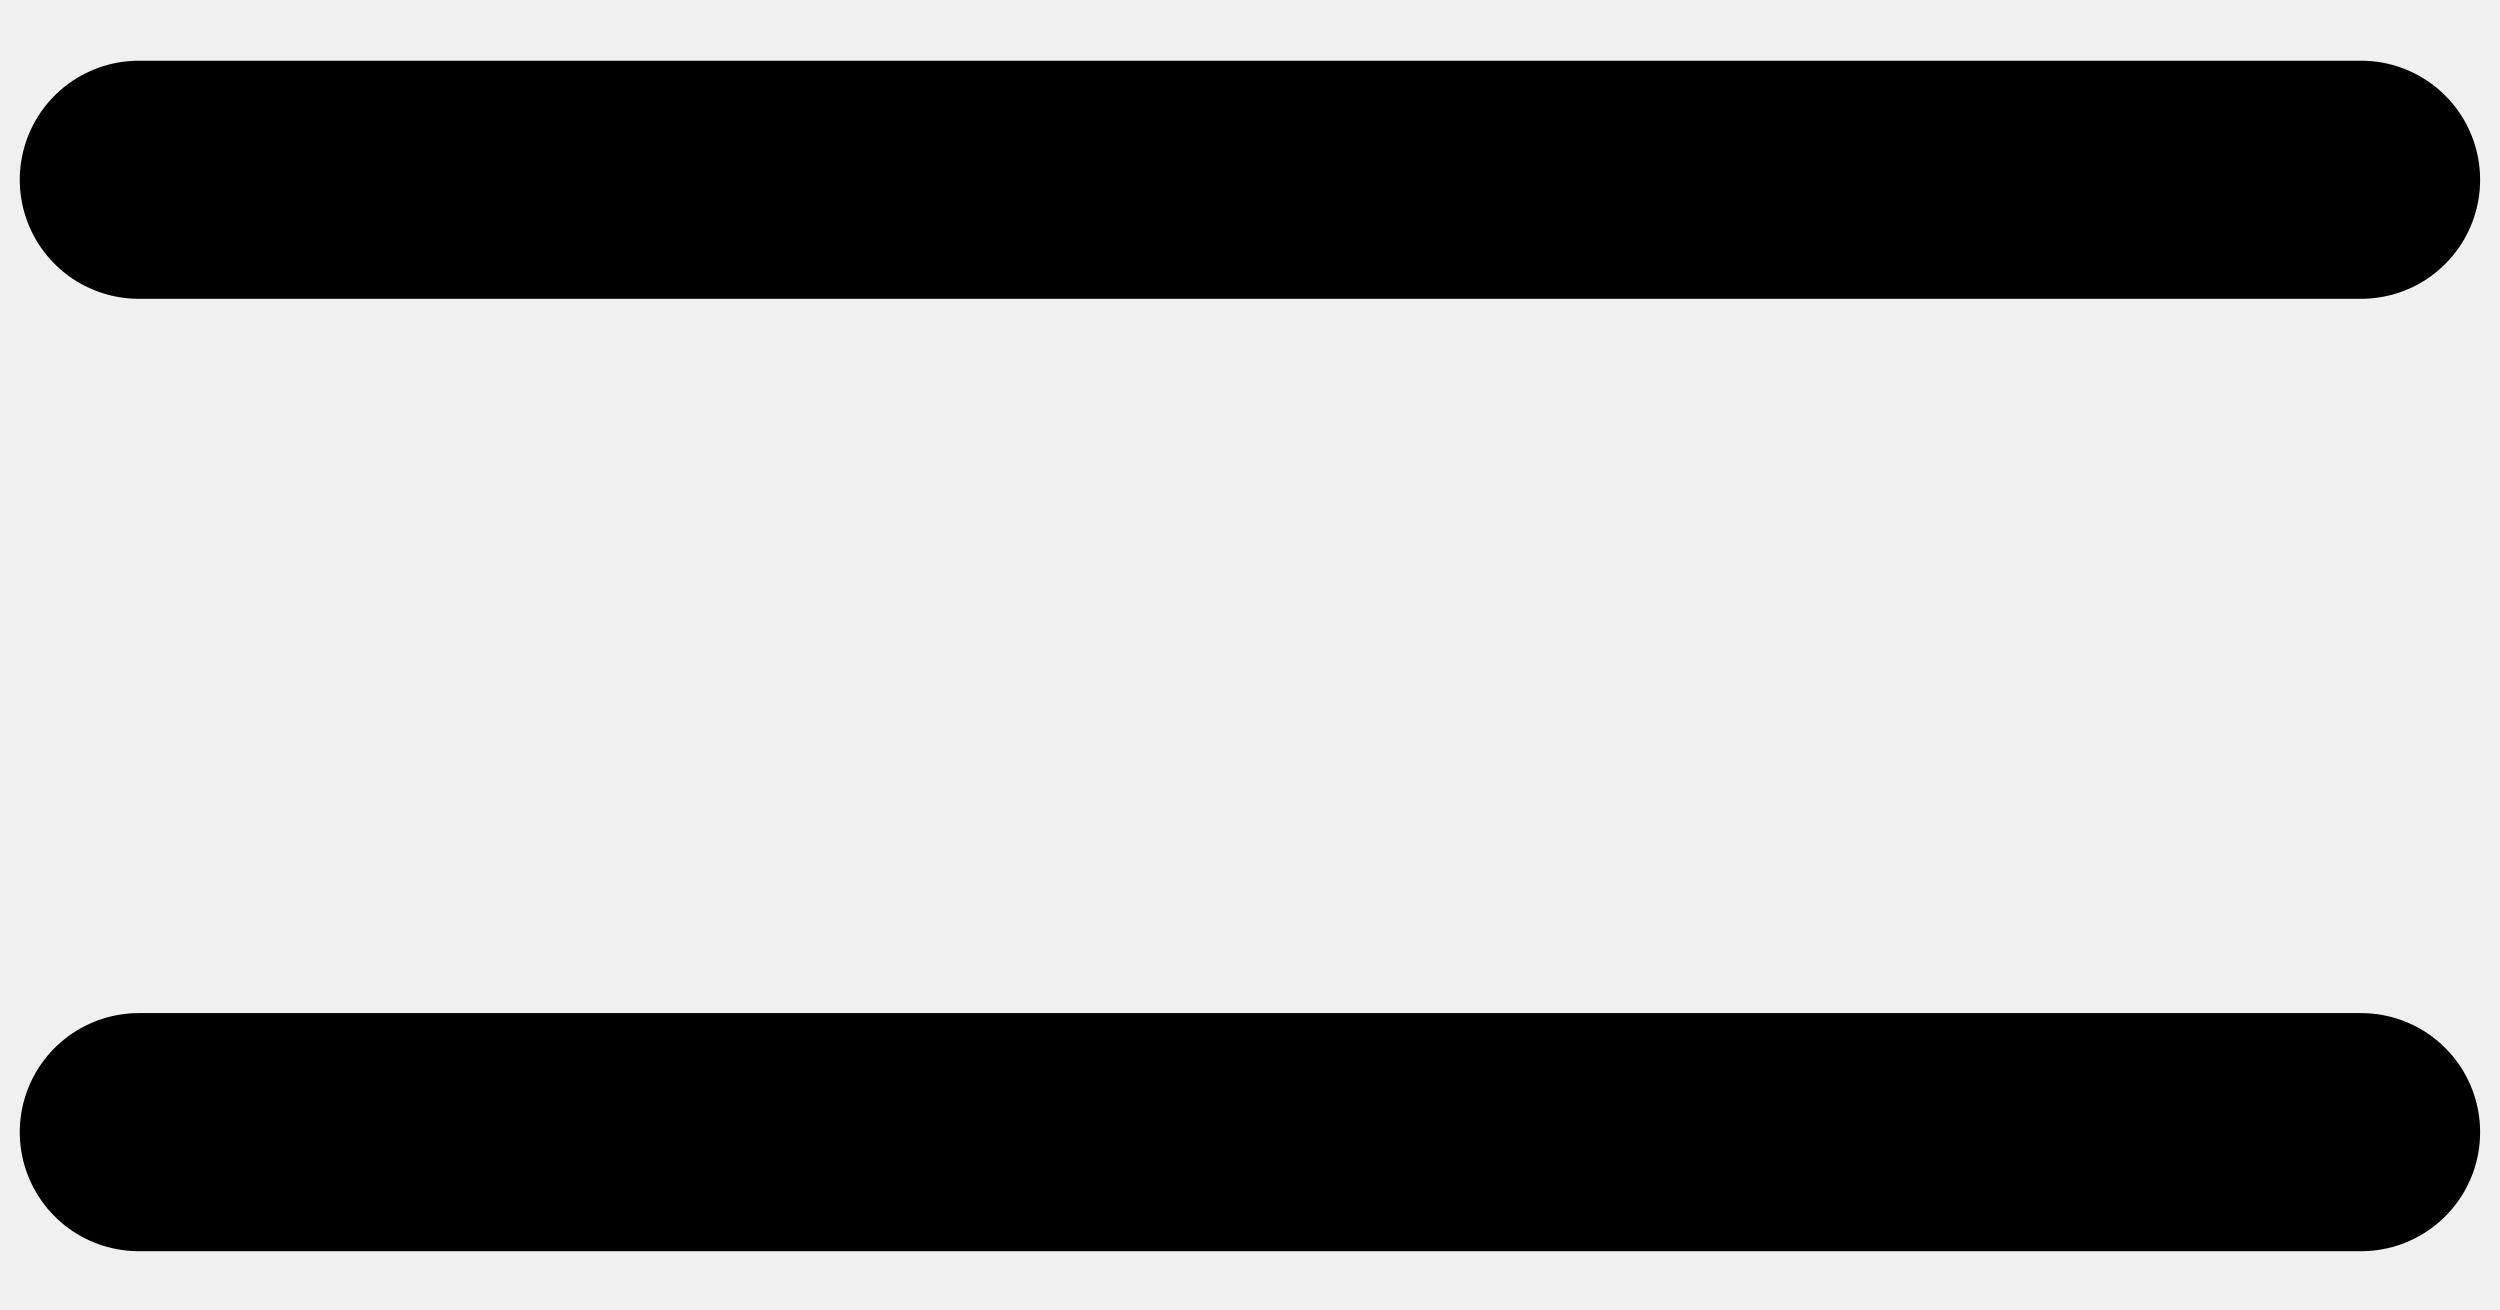
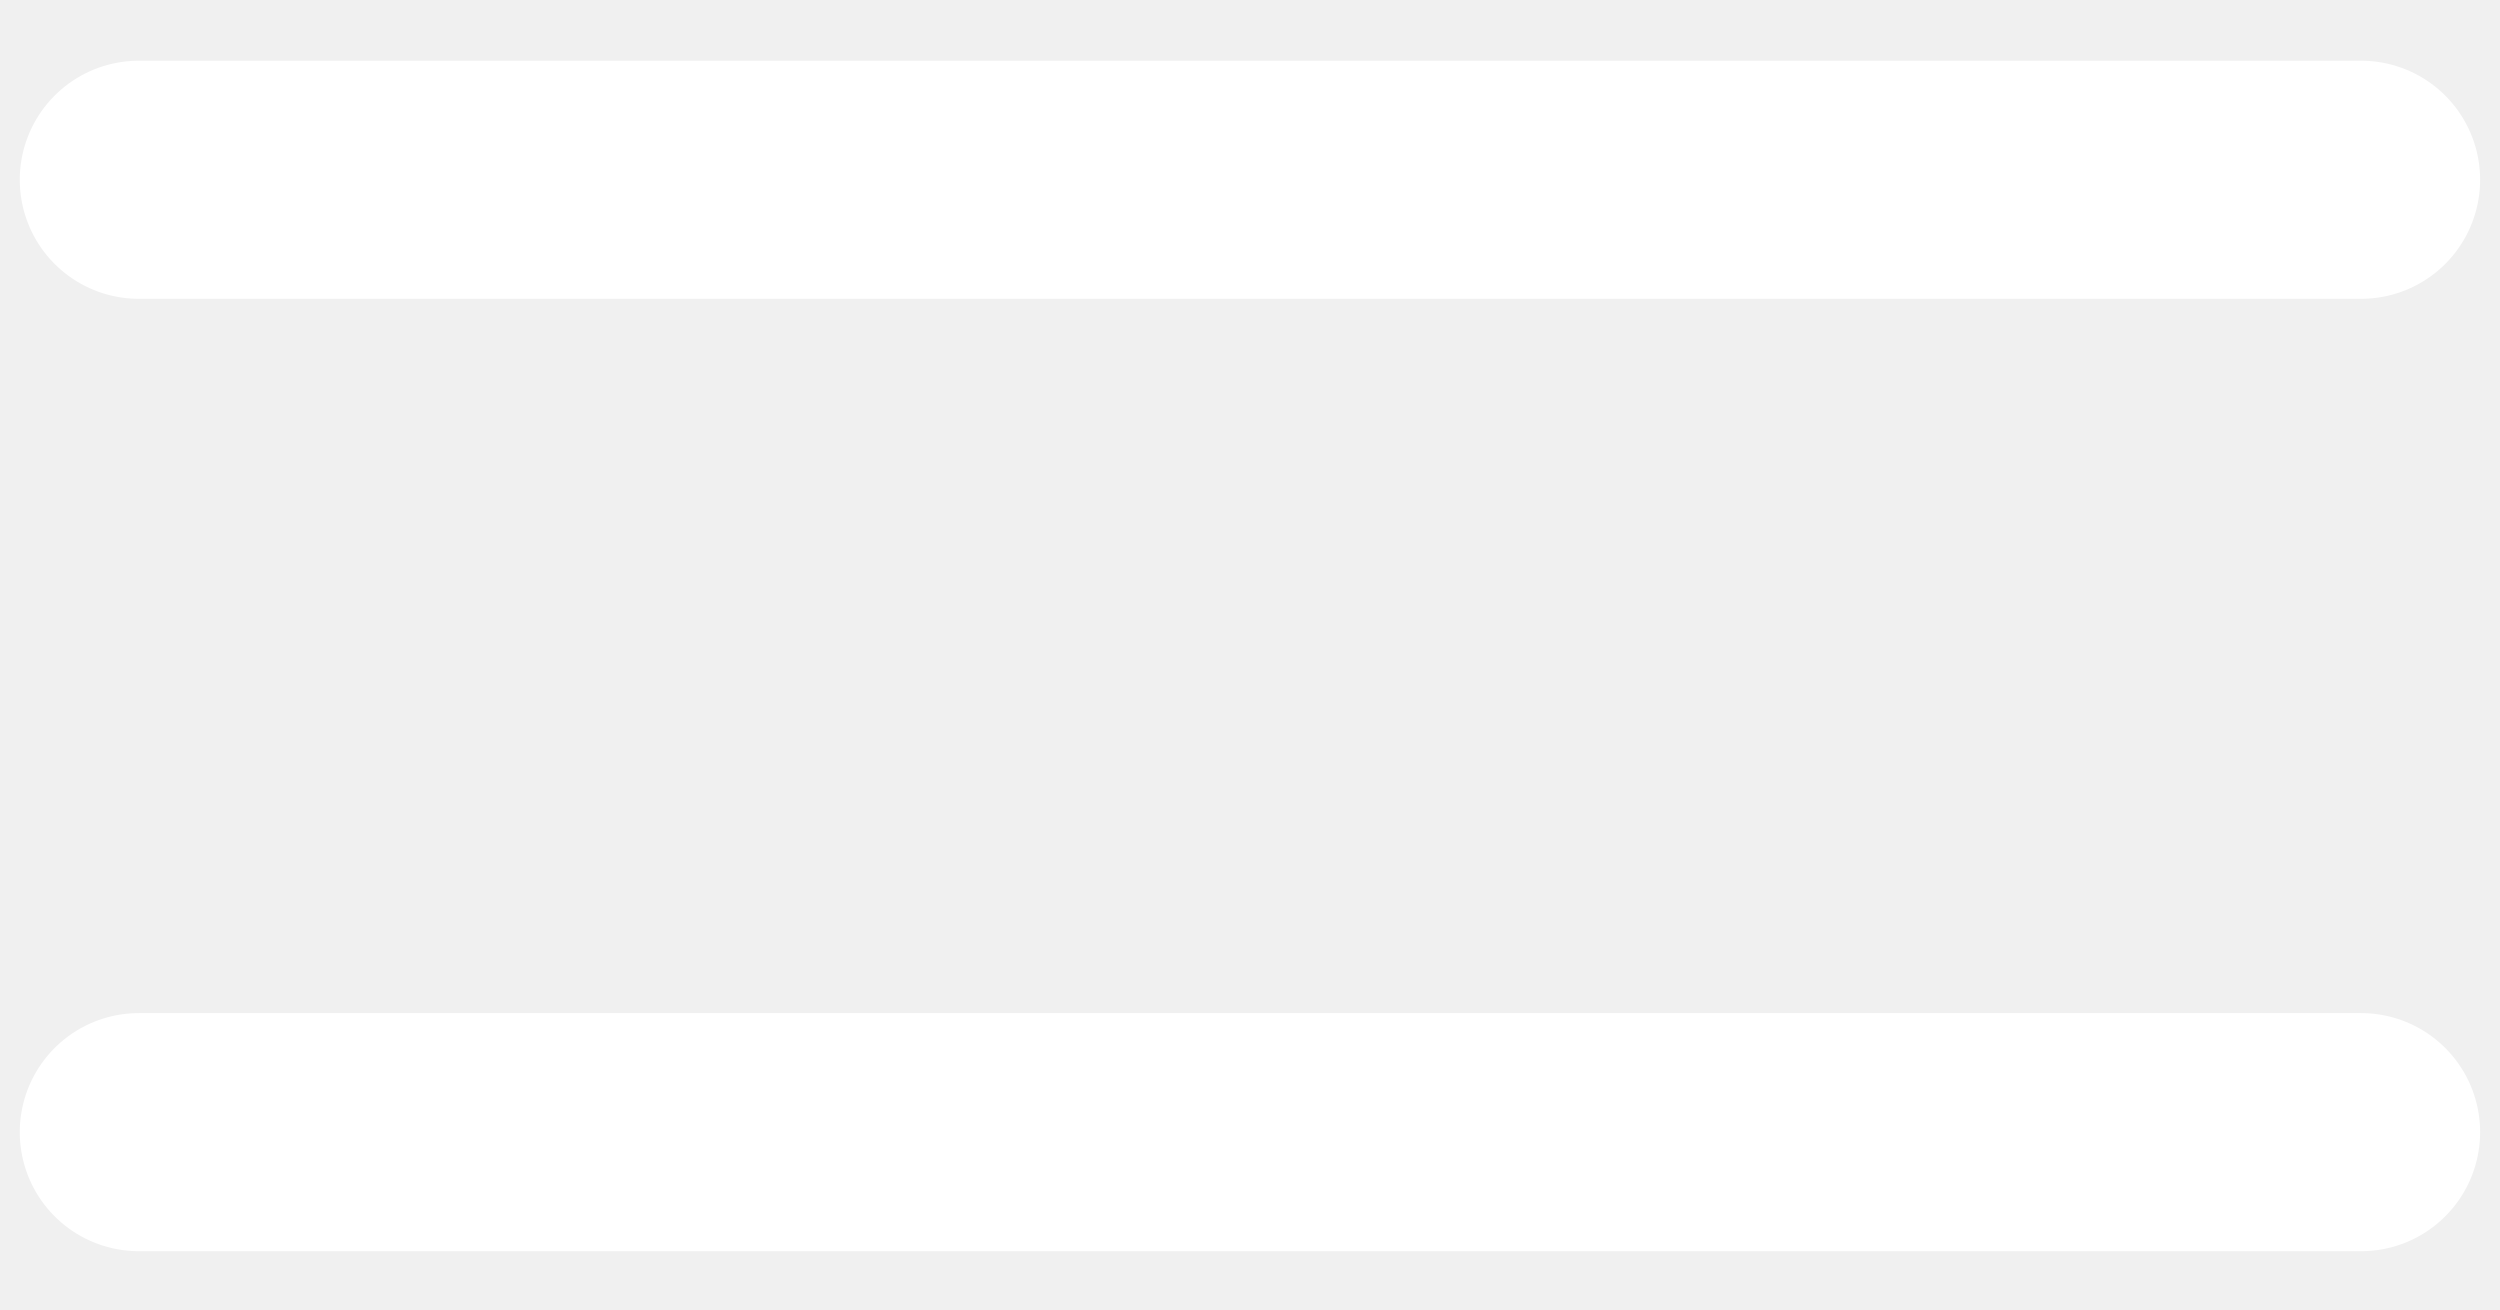
<svg xmlns="http://www.w3.org/2000/svg" width="21" height="11" viewBox="0 0 21 11" fill="none">
-   <path d="M1.166 1.51H19.833M1.166 9.51H19.833" stroke="black" stroke-width="2" stroke-linecap="round" stroke-linejoin="round" />
+   <path d="M1.166 1.51H19.833M1.166 9.51H19.833" stroke="white" stroke-width="2" stroke-linecap="round" stroke-linejoin="round" />
</svg>
